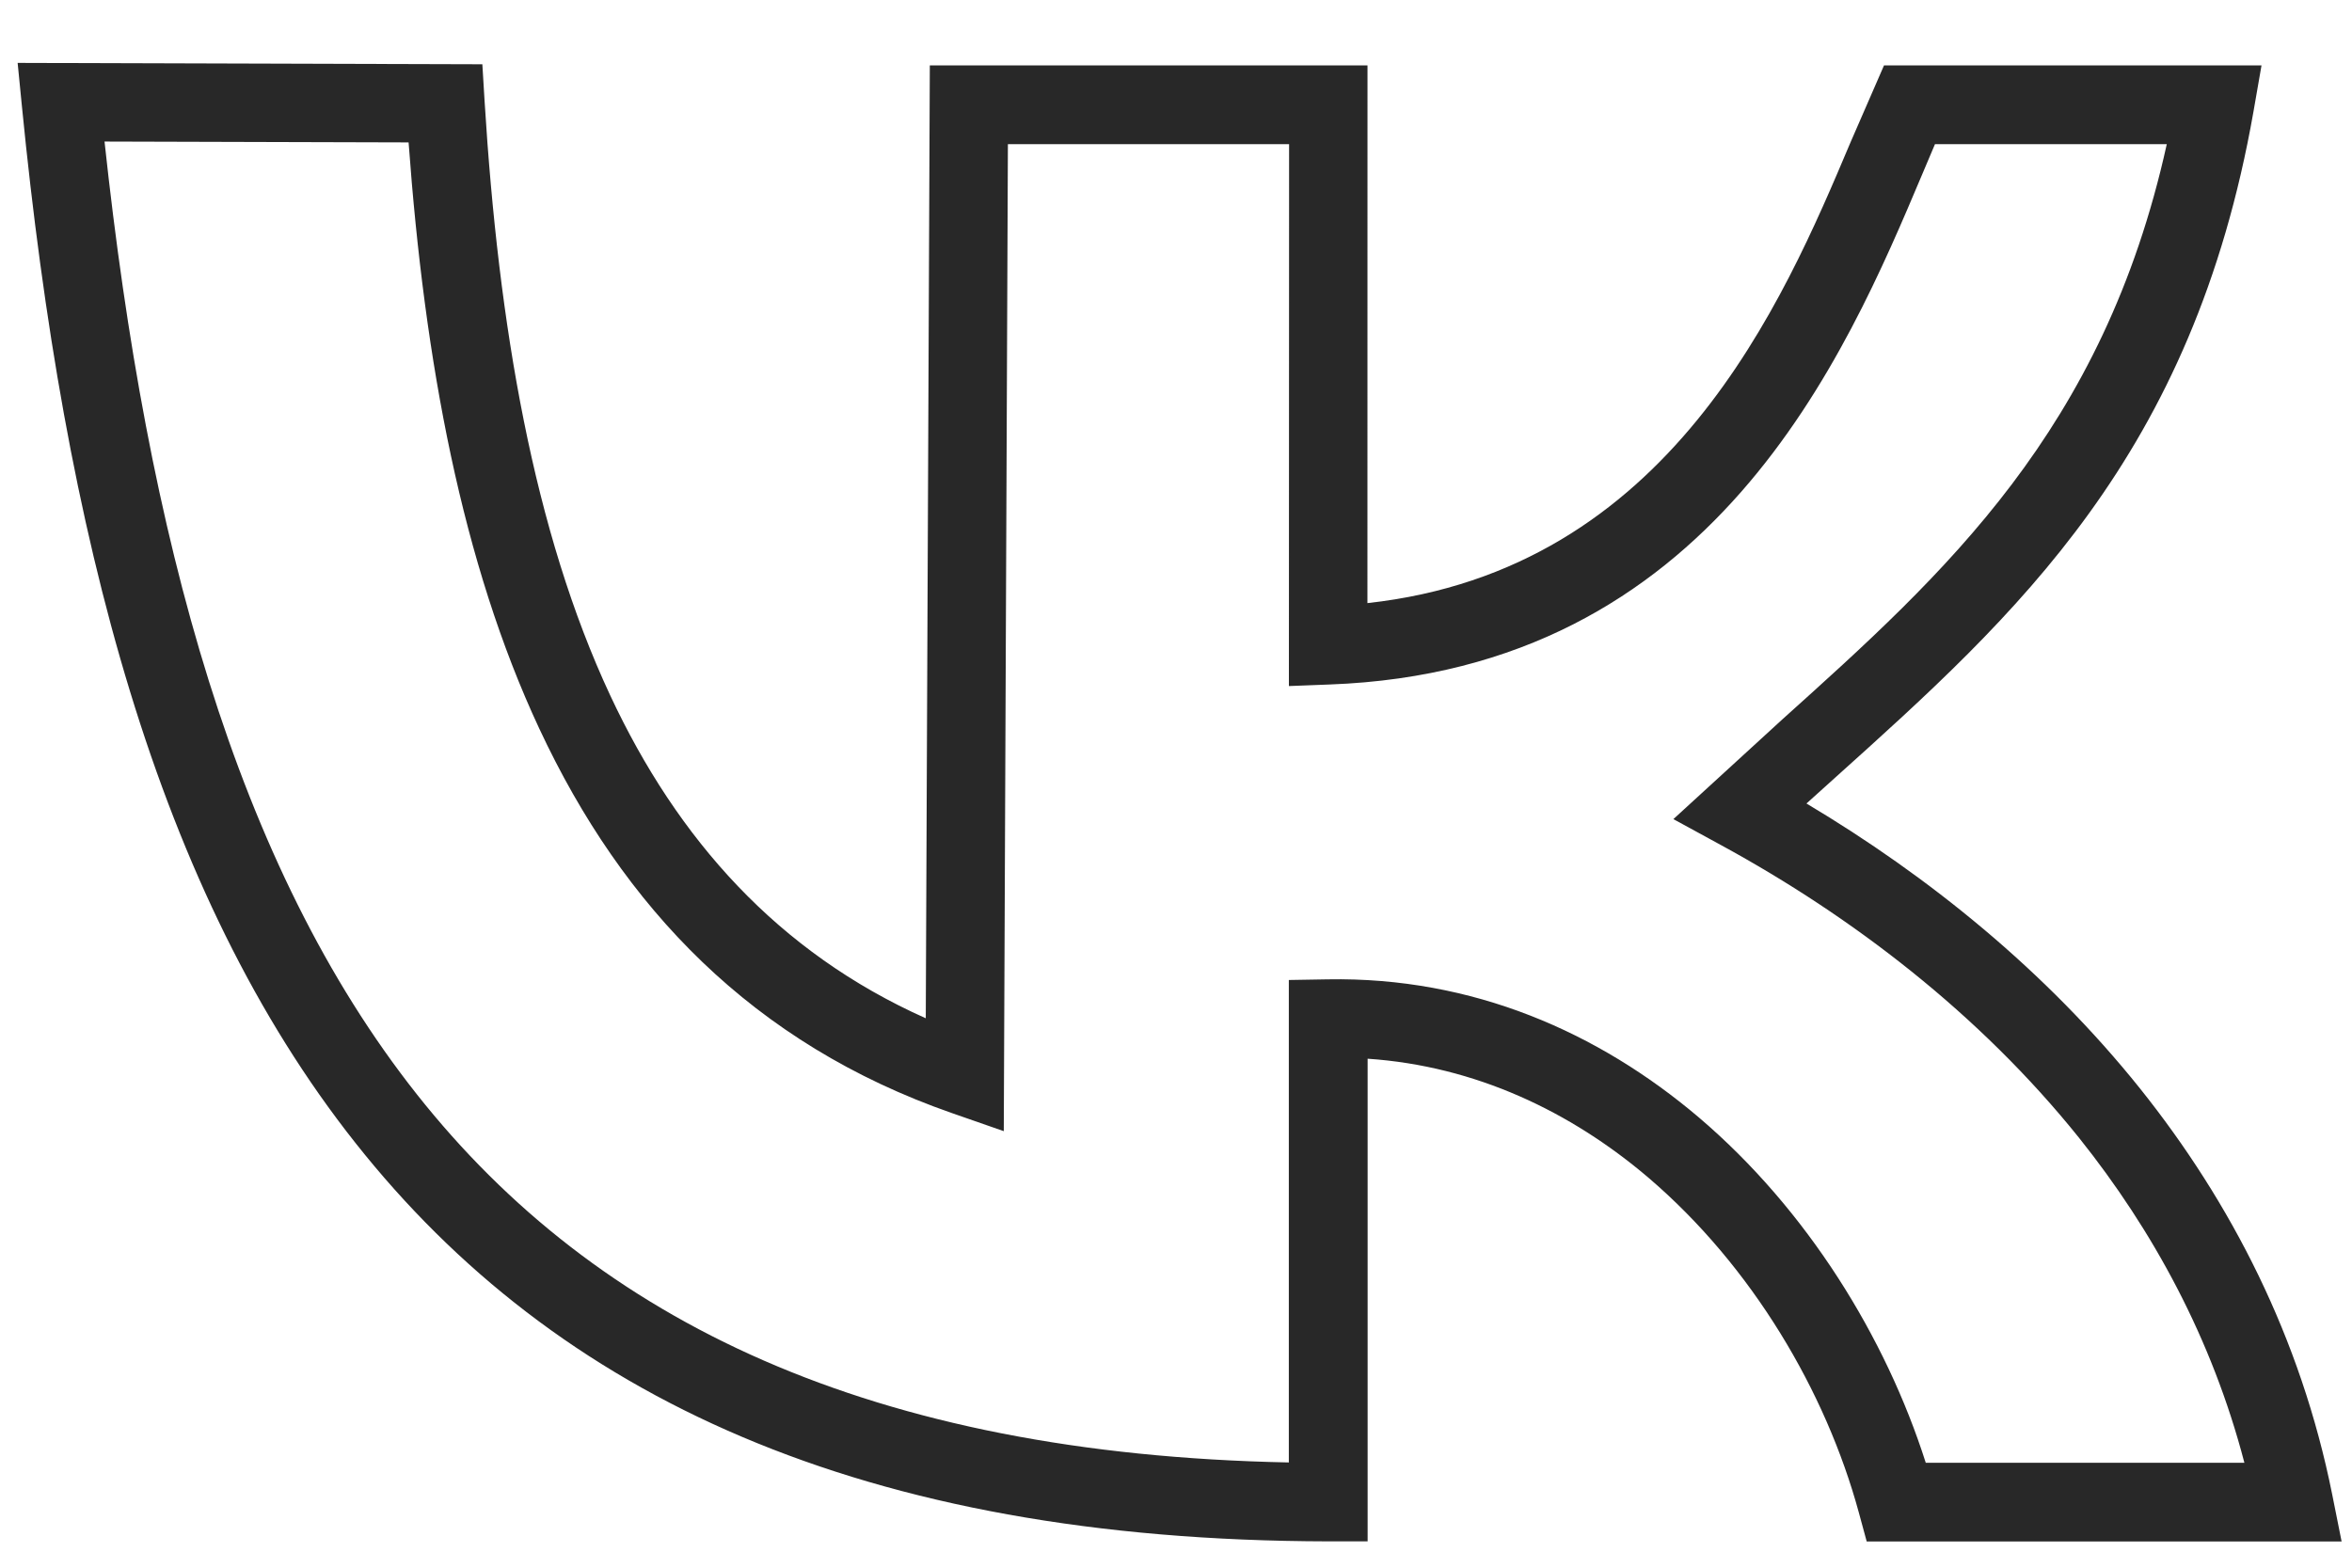
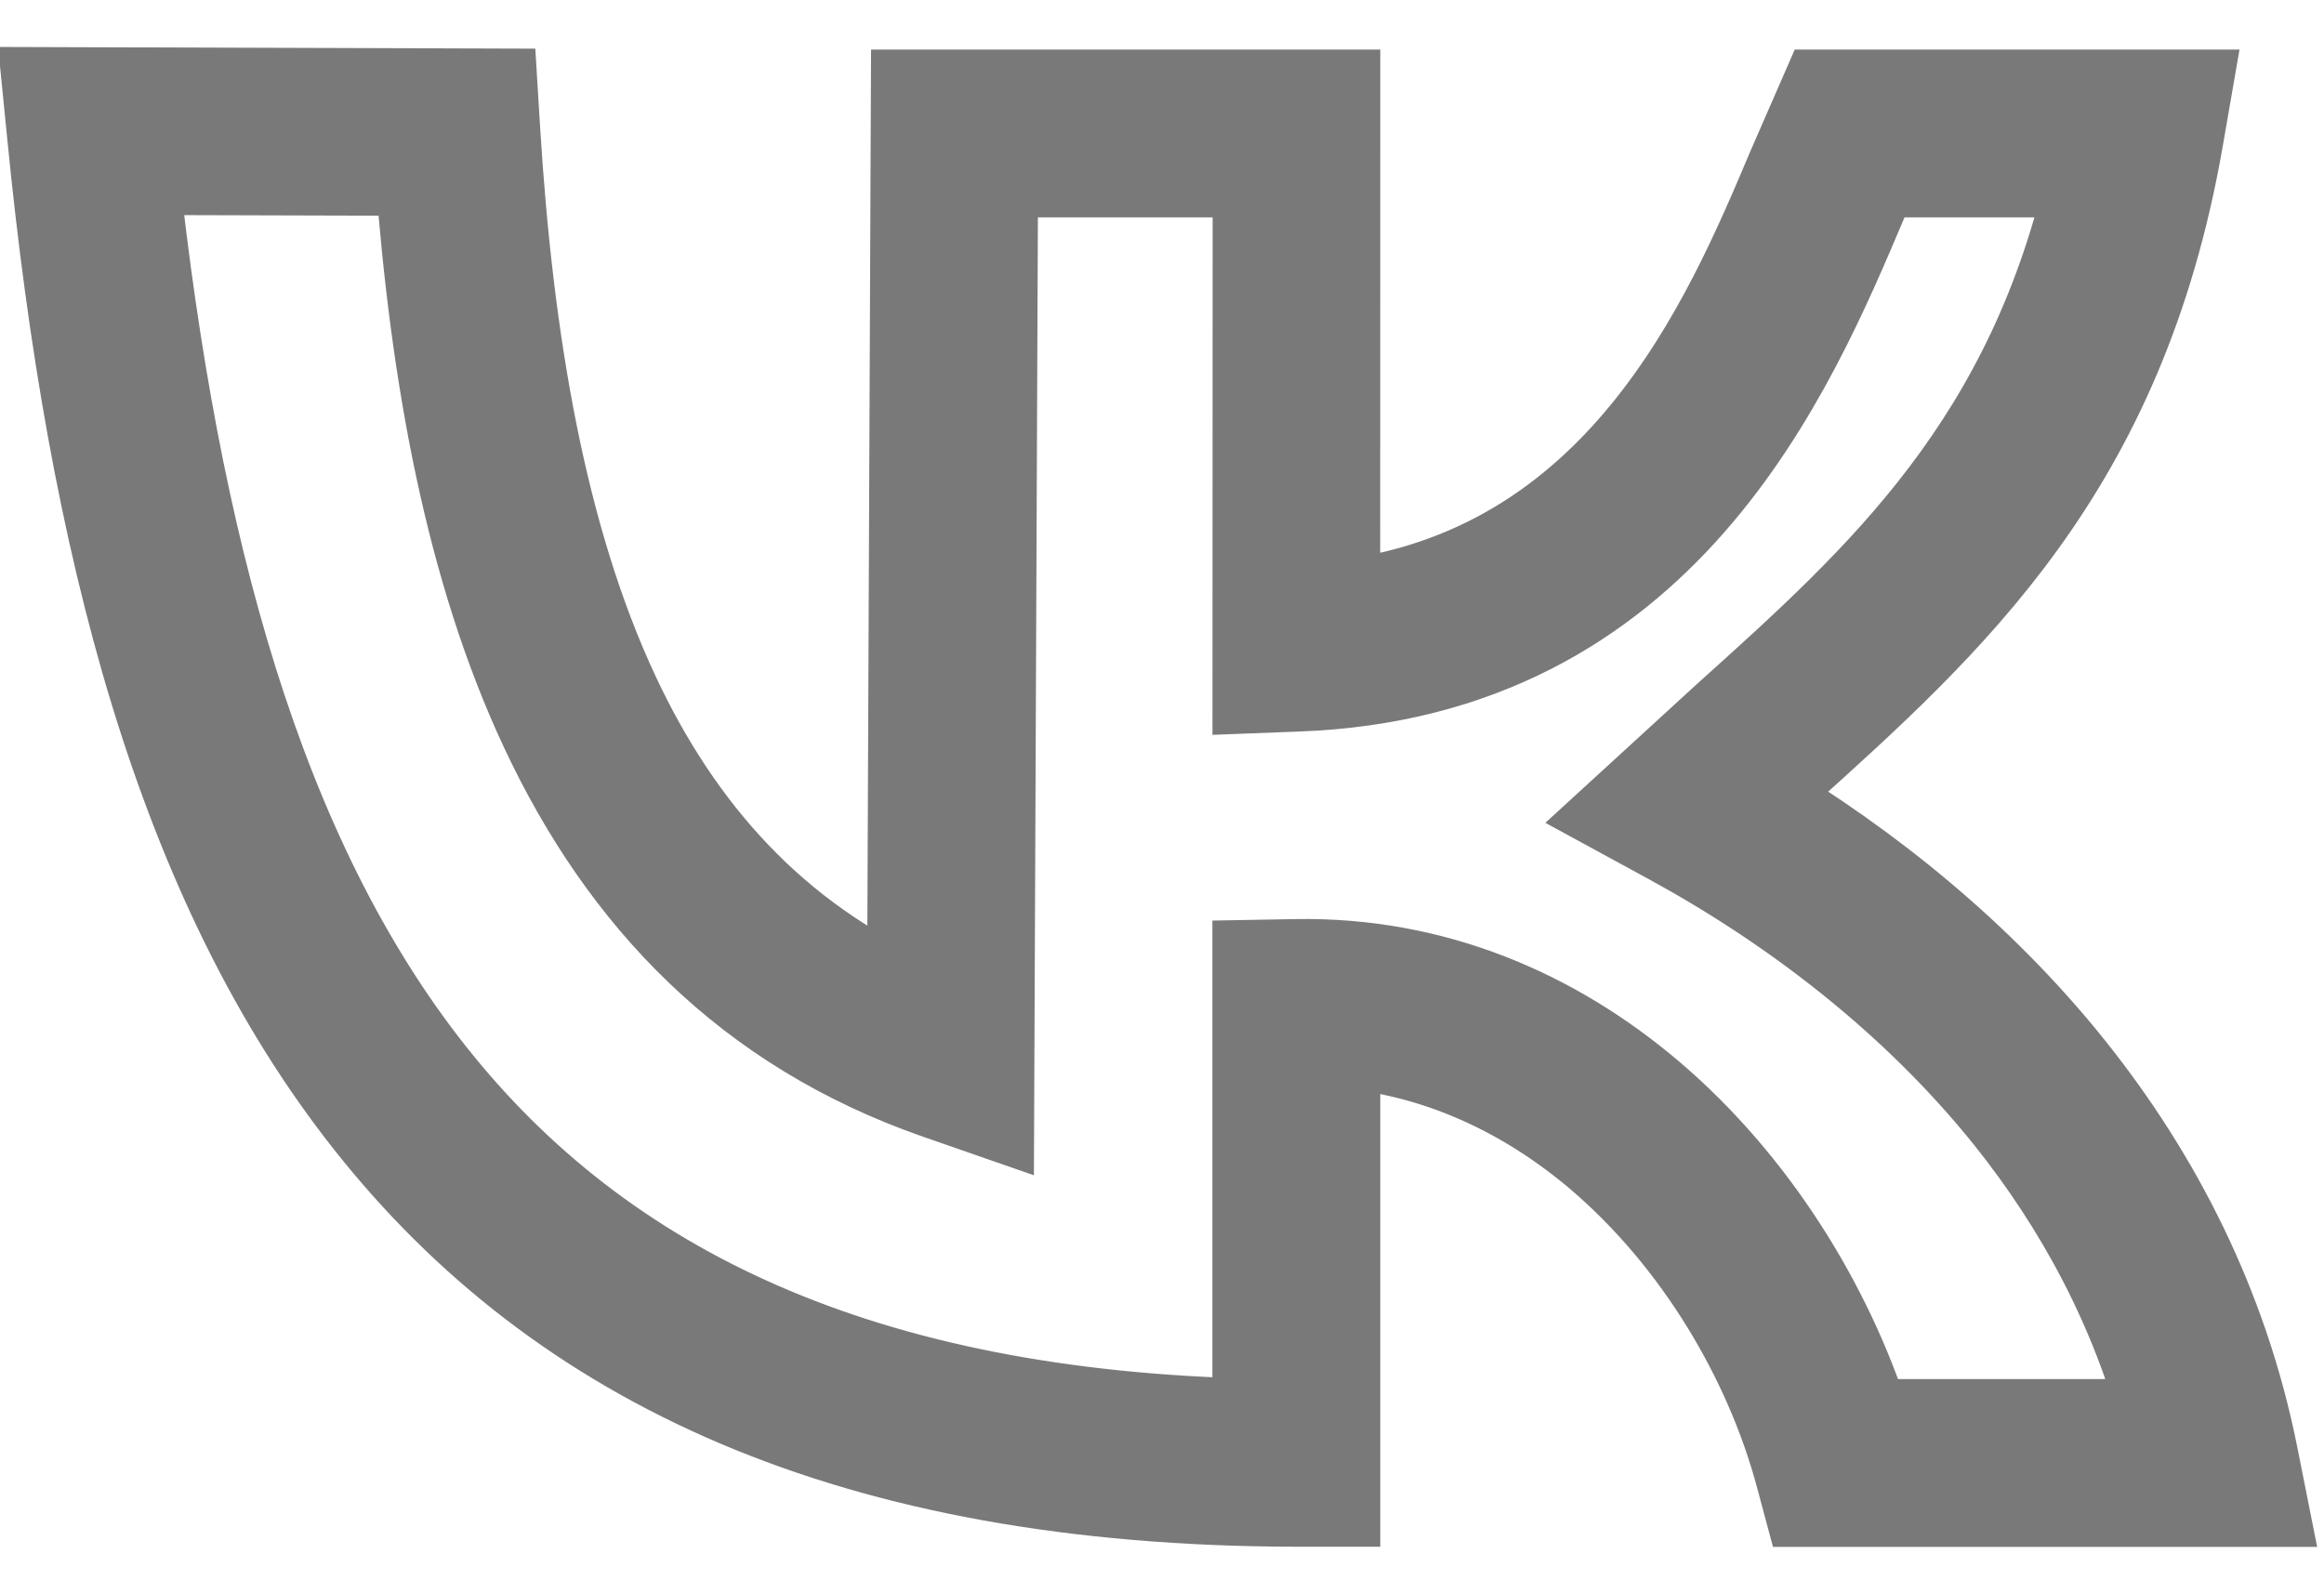
- <svg xmlns="http://www.w3.org/2000/svg" width="36" height="24" viewBox="0 0 36 24" fill="none">
-   <path d="M1.6 2.167C2.253 8.236 3.609 13.251 6.382 16.755C9.136 20.236 13.34 22.261 19.727 22.389V15.003L20.321 14.993C22.541 14.953 24.468 15.803 26.004 17.108C27.662 18.52 28.863 20.472 29.476 22.394H34.353C33.858 20.496 32.956 18.838 31.822 17.419C30.295 15.516 28.339 14.026 26.348 12.941L25.613 12.54L27.283 11.011C29.764 8.78 32.197 6.592 33.165 2.207H29.617L29.432 2.644C28.244 5.459 26.215 10.263 20.352 10.479L19.728 10.503L19.731 2.207H15.427L15.364 17.317L14.569 17.04C11.524 15.978 9.535 13.896 8.255 11.156C7.07 8.622 6.498 5.532 6.254 2.18L1.6 2.167ZM5.441 17.498C2.401 13.658 0.983 8.202 0.335 1.623L0.27 0.963L7.383 0.984L7.417 1.547C7.629 4.982 8.166 8.133 9.341 10.648C10.371 12.851 11.908 14.579 14.17 15.589L14.232 1.001H20.931L20.93 9.233C25.556 8.728 27.291 4.625 28.325 2.177L28.837 1.001H34.615L34.492 1.708C33.566 6.98 30.856 9.418 28.087 11.907L27.65 12.301C29.514 13.412 31.314 14.863 32.757 16.666C34.148 18.407 35.215 20.475 35.697 22.879L35.841 23.599H28.572L28.451 23.154C27.948 21.309 26.823 19.388 25.227 18.026C24.039 17.016 22.584 16.32 20.933 16.208V23.597H20.33C13.194 23.584 8.512 21.38 5.441 17.498Z" fill="#282828" />
+ <svg xmlns="http://www.w3.org/2000/svg" width="25" height="17" viewBox="0 0 25 17" fill="none">
+   <path d="M1.421 1.813C1.858 5.871 2.765 9.224 4.619 11.567C6.461 13.895 9.272 15.249 13.542 15.335V10.396L13.939 10.389C15.424 10.362 16.713 10.93 17.74 11.803C18.848 12.747 19.651 14.053 20.061 15.338H23.322C22.991 14.069 22.388 12.96 21.63 12.011C20.609 10.738 19.301 9.742 17.97 9.017L17.478 8.749L18.595 7.726C20.254 6.234 21.88 4.772 22.528 1.839H20.156L20.032 2.132C19.237 4.014 17.881 7.226 13.96 7.371L13.543 7.387L13.545 1.839H10.667L10.625 11.943L10.093 11.758C8.057 11.048 6.727 9.655 5.871 7.823C5.079 6.129 4.697 4.063 4.534 1.822L1.421 1.813ZM3.99 12.064C1.957 9.496 1.009 5.848 0.576 1.449L0.532 1.007L5.288 1.022L5.311 1.398C5.453 3.695 5.812 5.802 6.598 7.484C7.286 8.957 8.314 10.112 9.827 10.788L9.868 1.033H14.348L14.347 6.538C17.44 6.2 18.6 3.456 19.291 1.819L19.634 1.033H23.497L23.415 1.506C22.796 5.031 20.984 6.661 19.133 8.325L18.84 8.589C20.086 9.332 21.29 10.302 22.255 11.508C23.185 12.672 23.899 14.055 24.221 15.662L24.317 16.144H19.456L19.376 15.846C19.04 14.613 18.287 13.328 17.22 12.417C16.426 11.742 15.453 11.276 14.348 11.201V16.142H13.945C9.174 16.134 6.043 14.66 3.99 12.064Z" fill="#797979" stroke="#797979" />
</svg>
